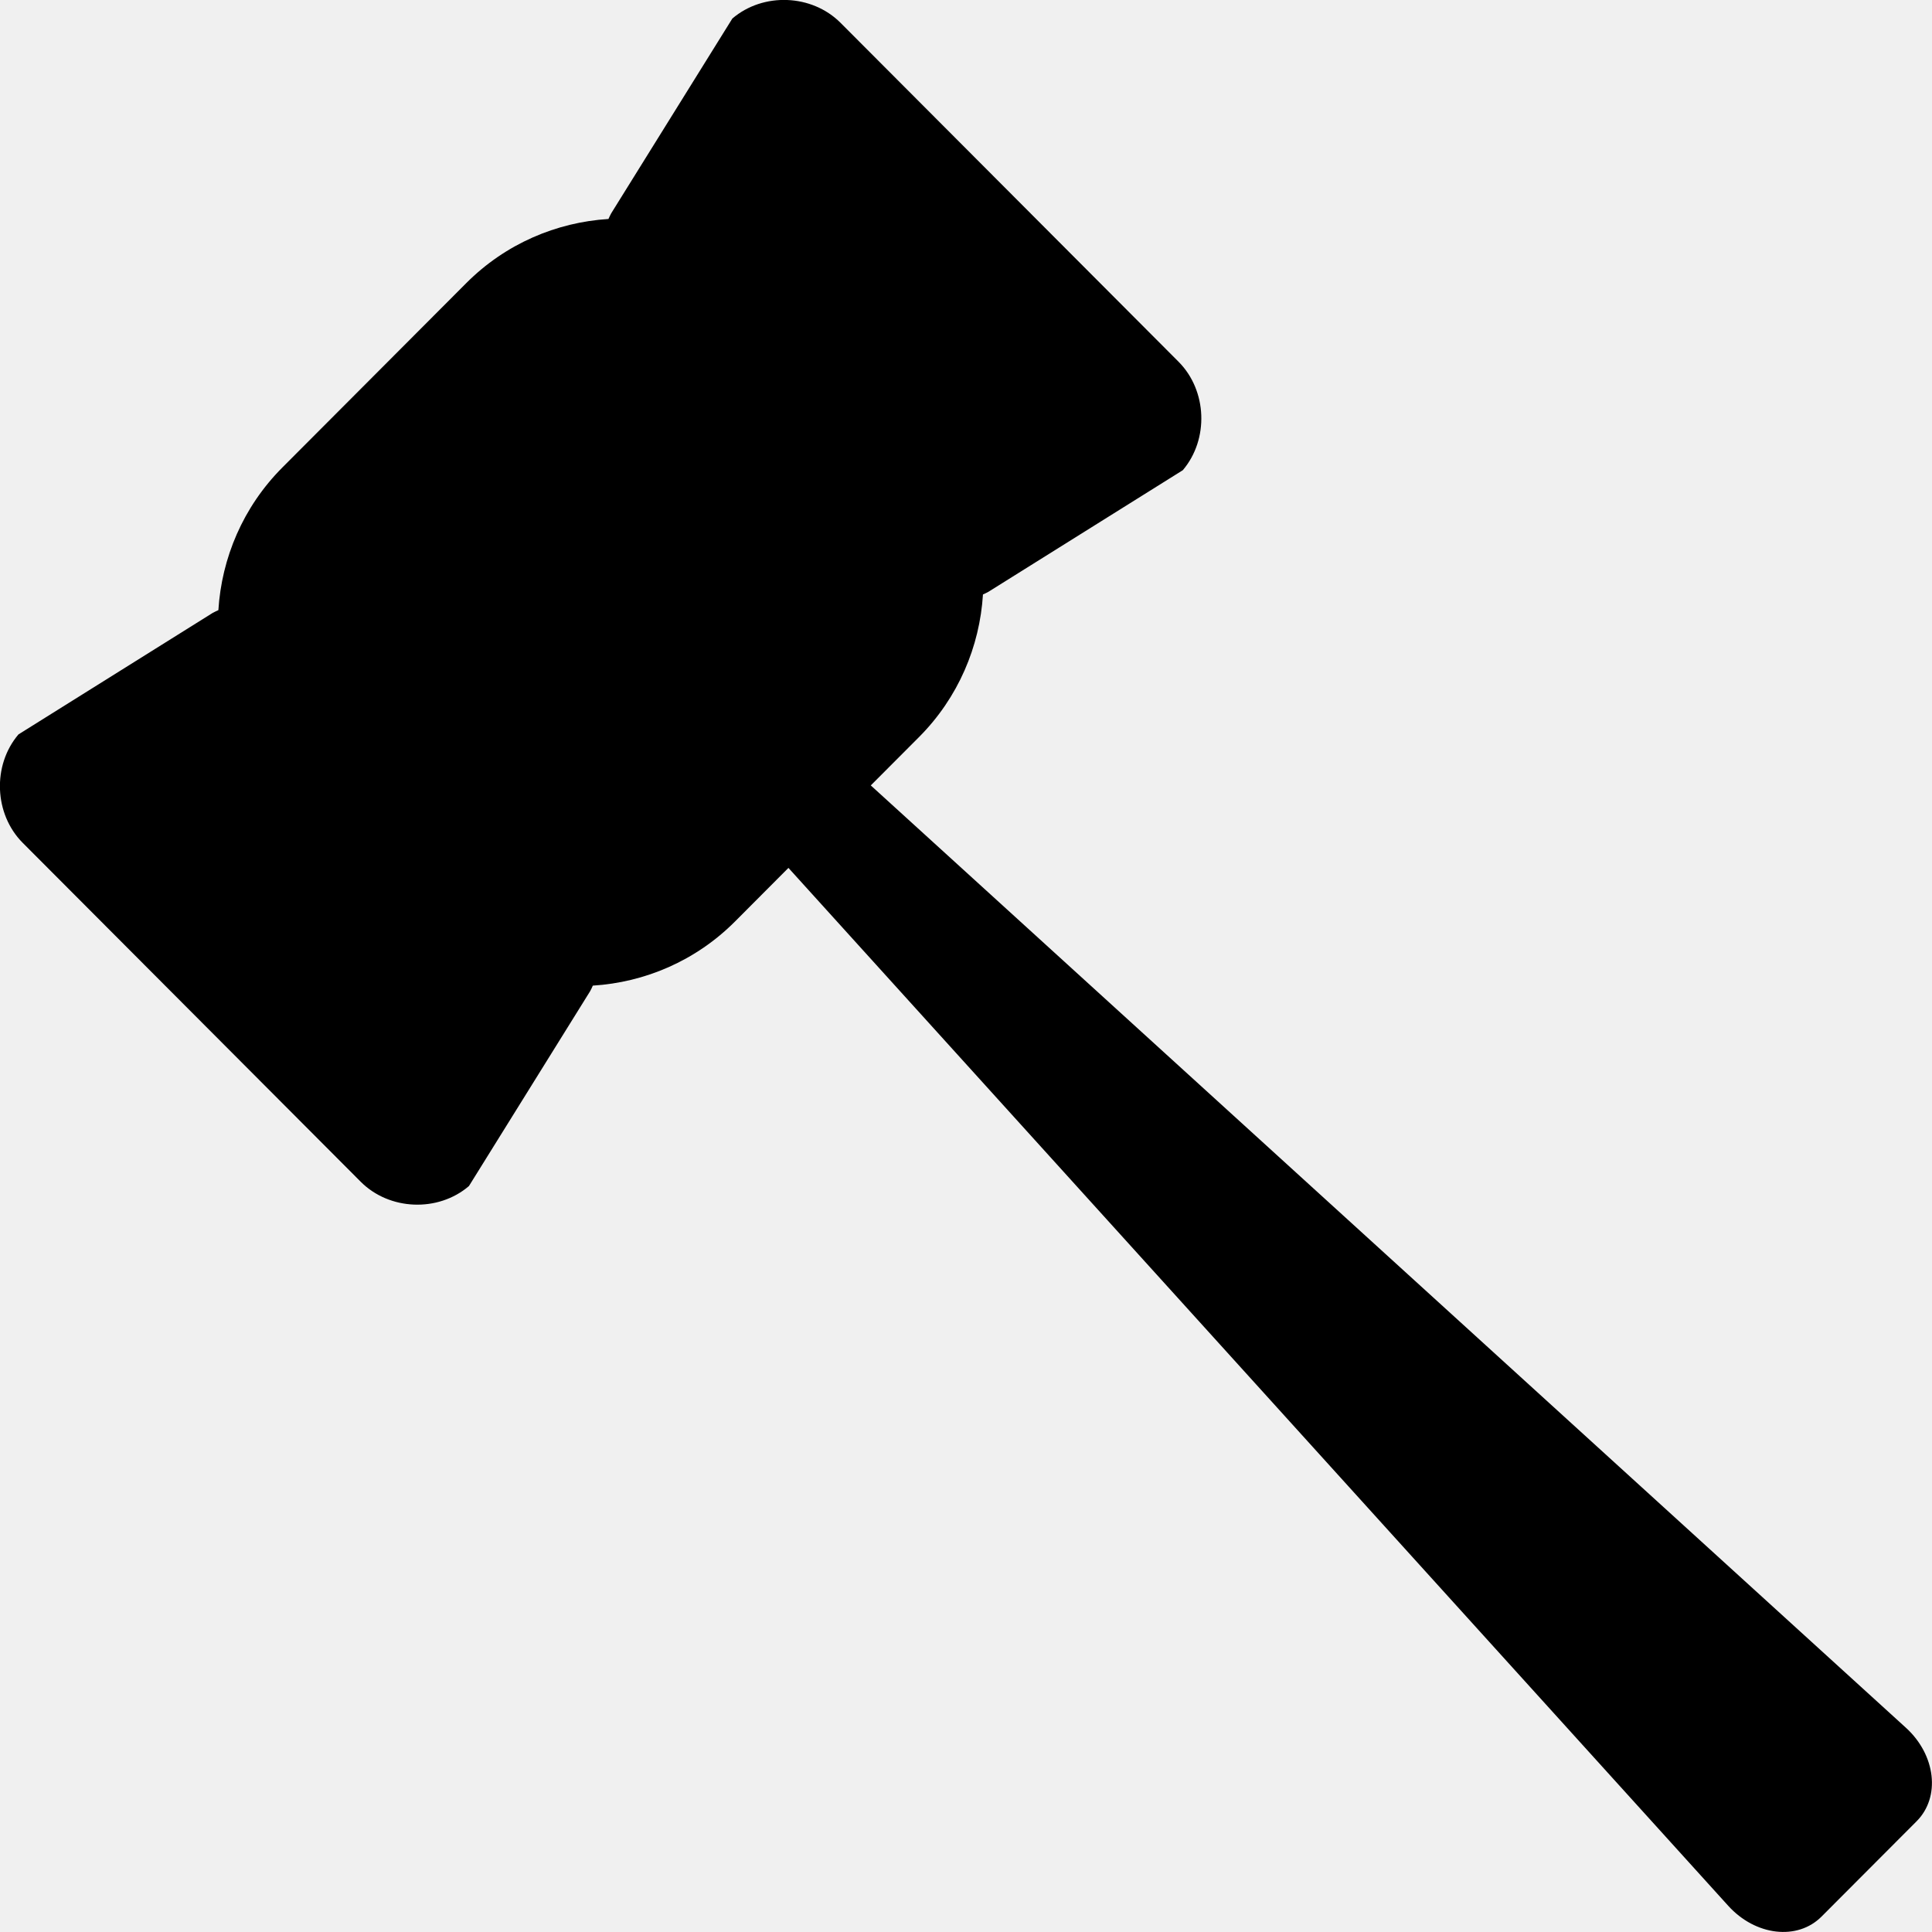
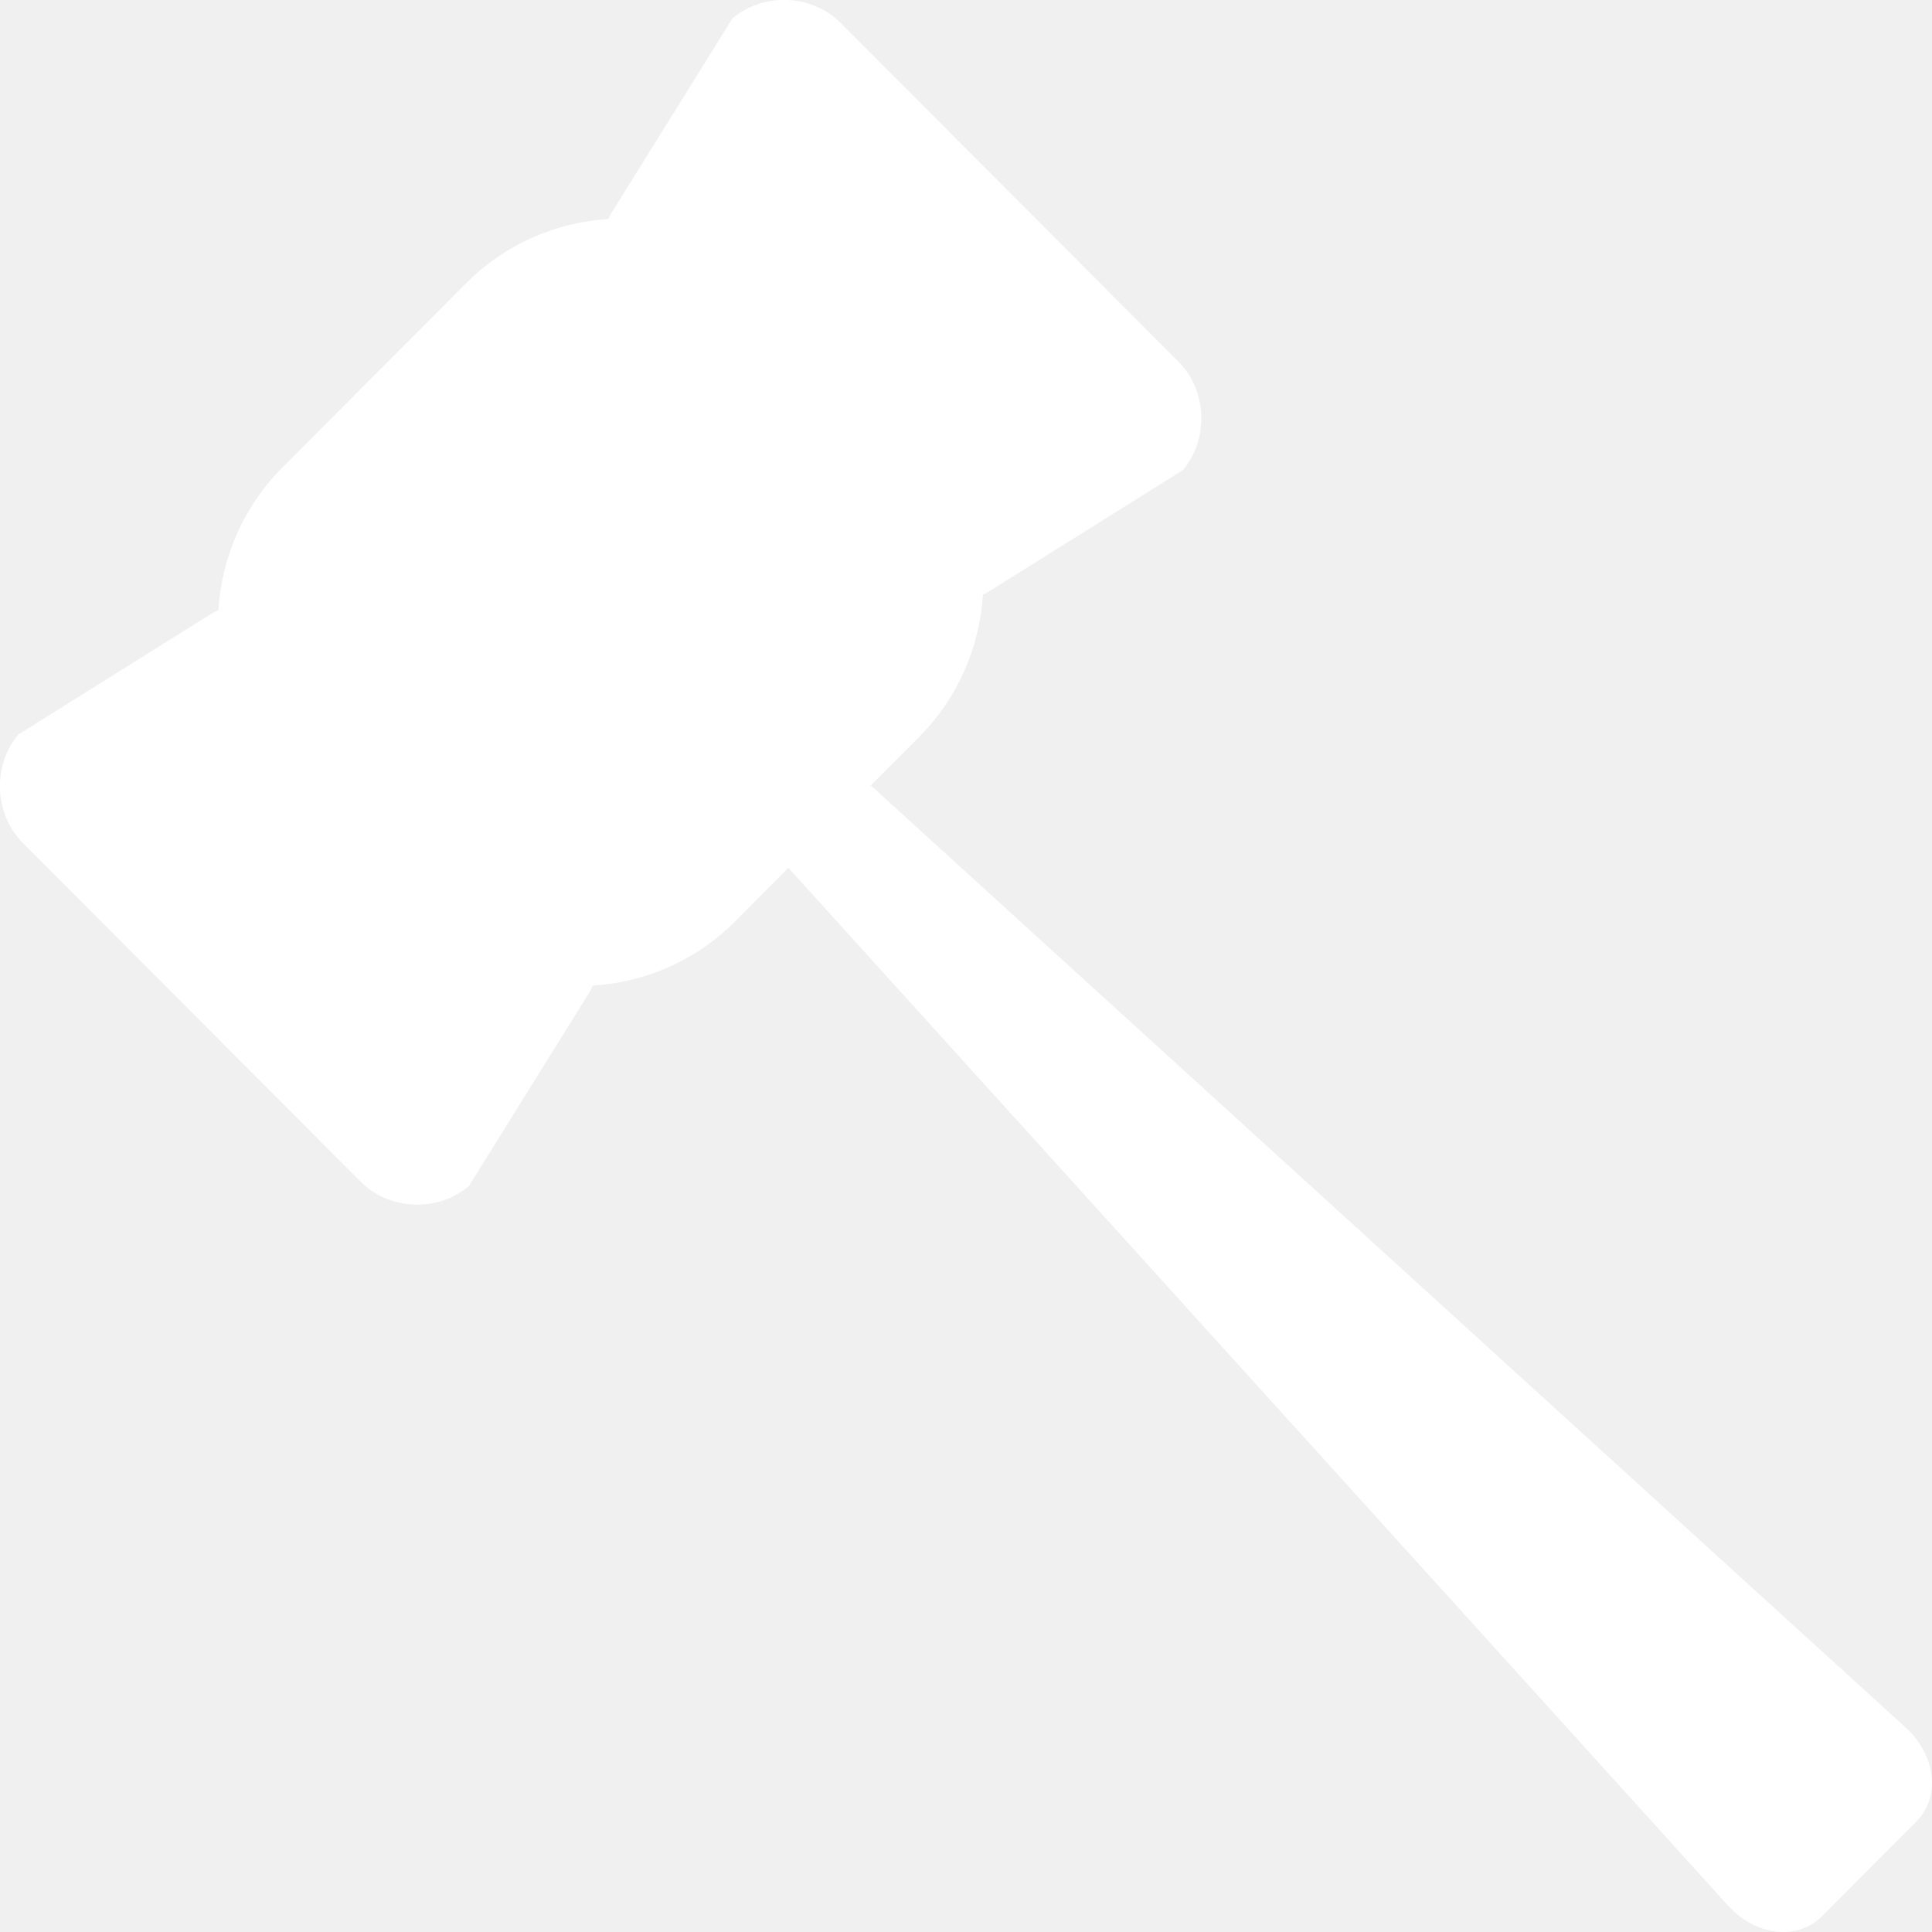
- <svg xmlns="http://www.w3.org/2000/svg" version="1.1" width="32" height="32" viewBox="0 0 32 32">
+ <svg xmlns="http://www.w3.org/2000/svg" version="1.1" fill="#fff" width="32" height="32" viewBox="0 0 32 32">
  <path d="M31.568 28.617l-17.145-15.608 0.798-0.8c0.653-0.655 1.006-1.501 1.060-2.363 0.031-0.014 0.063-0.028 0.092-0.045l3.218-2.013c0.435-0.512 0.404-1.321-0.071-1.797l-5.598-5.613c-0.475-0.476-1.281-0.508-1.792-0.071l-2.007 3.227c-0.016 0.030-0.031 0.061-0.045 0.093-0.859 0.054-1.703 0.408-2.356 1.063l-3.045 3.053c-0.653 0.655-1.006 1.501-1.060 2.363-0.031 0.014-0.063 0.029-0.093 0.045l-3.218 2.013c-0.436 0.512-0.404 1.321 0.071 1.797l5.598 5.613c0.475 0.476 1.281 0.508 1.792 0.071l2.007-3.227c0.017-0.030 0.031-0.061 0.045-0.093 0.859-0.054 1.703-0.408 2.356-1.063l0.884-0.887 15.566 17.191c0.451 0.498 1.147 0.579 1.546 0.178l1.574-1.578c0.399-0.4 0.319-1.098-0.178-1.55z" />
</svg>
